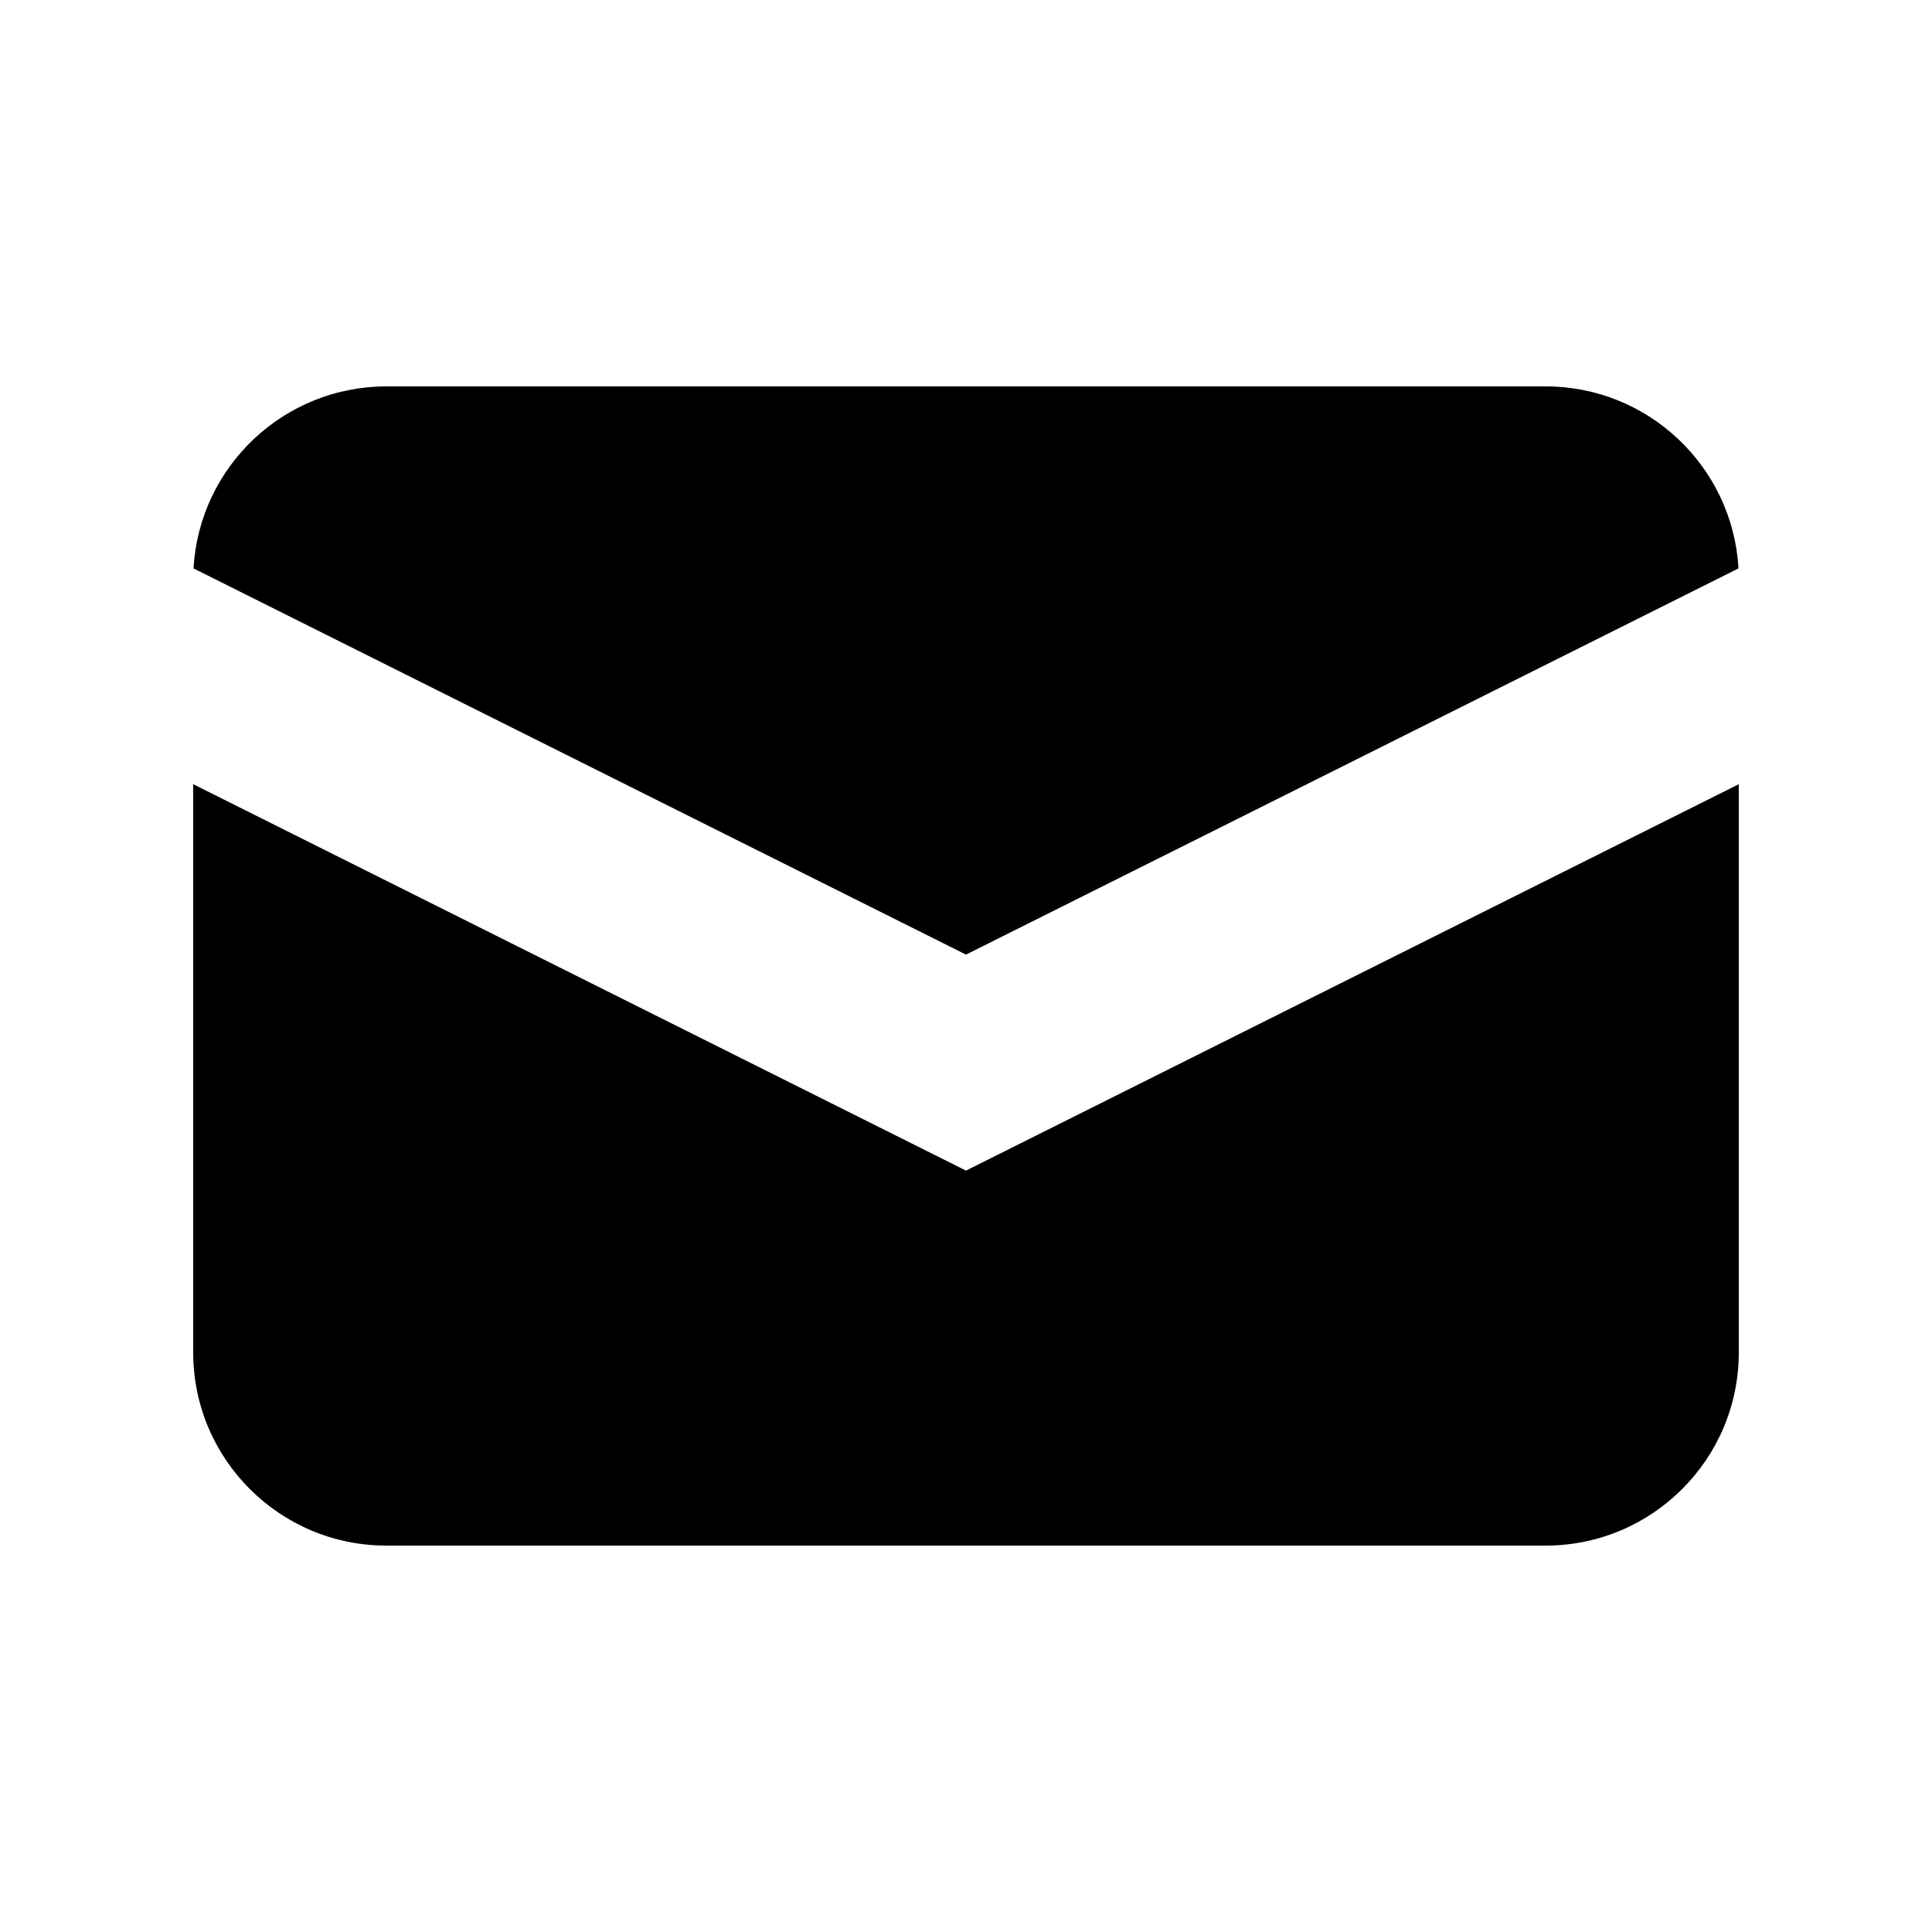
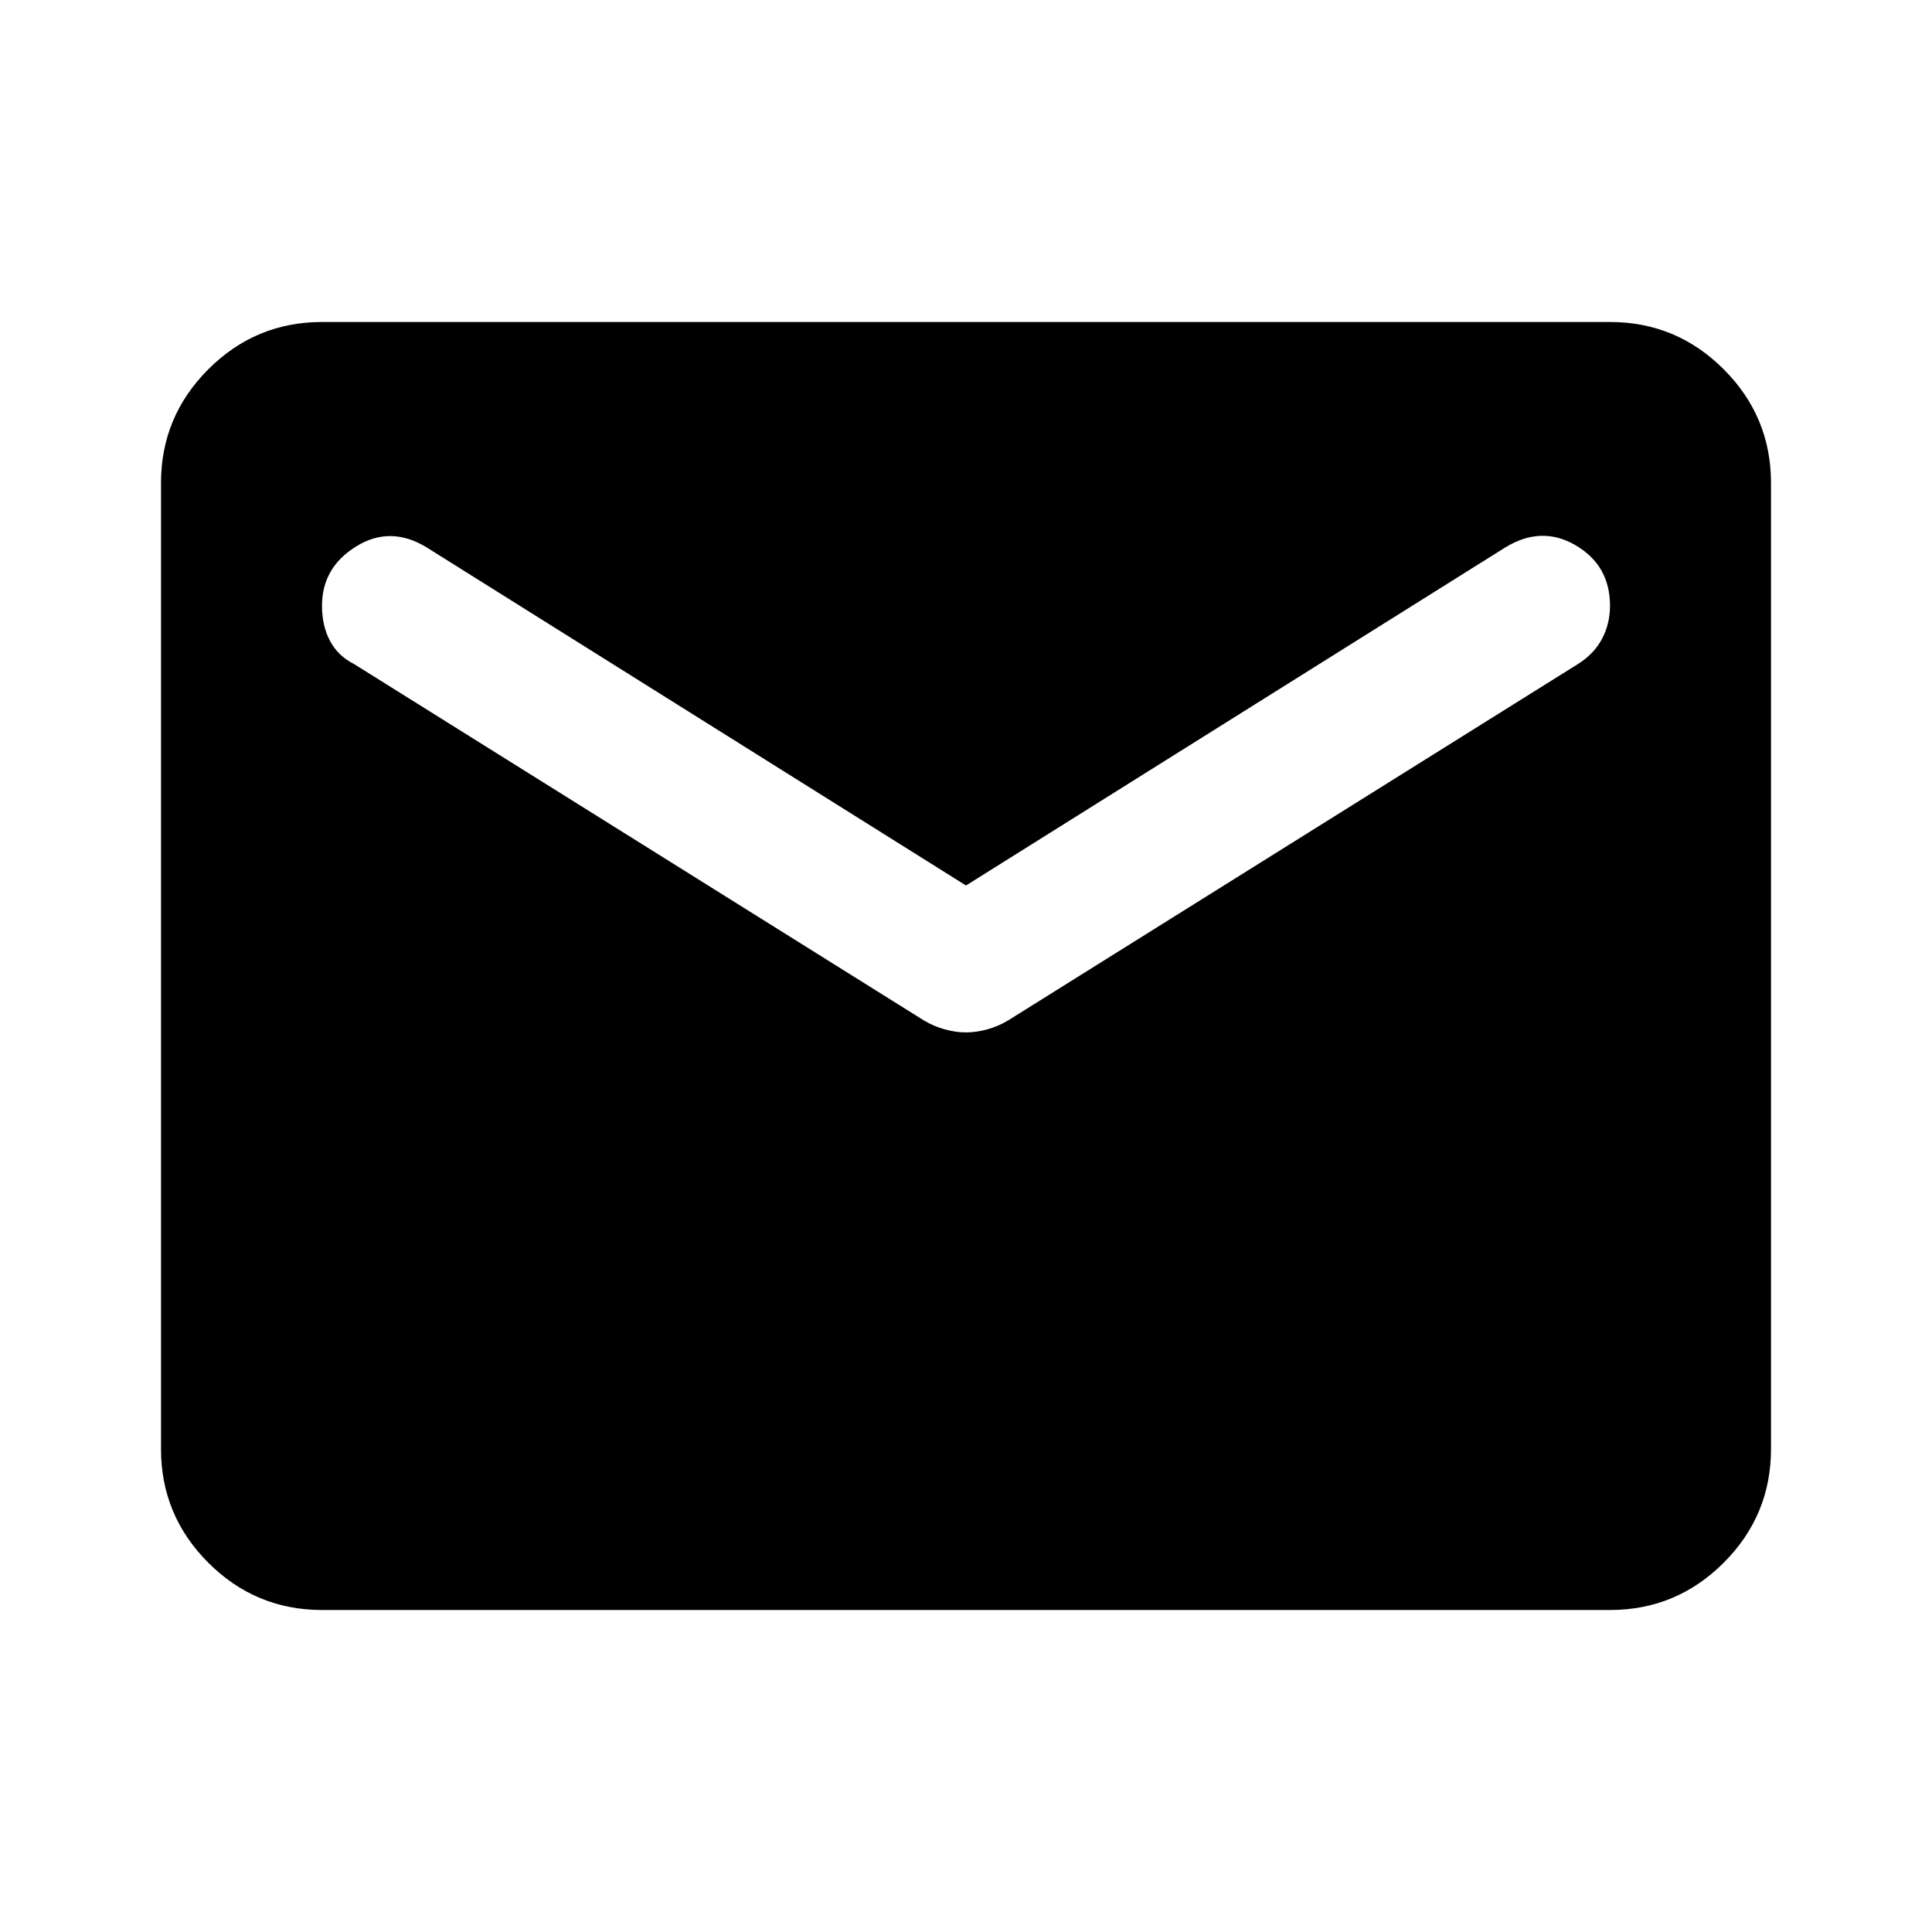
- <svg xmlns="http://www.w3.org/2000/svg" width="32" height="32" viewBox="0 0 20 20">
-   <path fill="black" d="M2.003 5.884L10 9.882l7.997-3.998A2 2 0 0016 4H4a2 2 0 00-1.997 1.884z" />
-   <path fill="black" d="M18 8.118l-8 4-8-4V14a2 2 0 002 2h12a2 2 0 002-2V8.118z" />
+ <svg xmlns="http://www.w3.org/2000/svg" height="24px" viewBox="0 -960 960 960" width="24px" fill="#000000">
+   <path d="M160-160q-33 0-56.5-23.5T80-240v-480q0-33 23.5-56.5T160-800h640q33 0 56.5 23.5T880-720v480q0 33-23.5 56.5T800-160H160Zm320-287q5 0 10.5-1.5T501-453l283-177q8-5 12-12.5t4-16.5q0-20-17-30t-35 1L480-520 212-688q-18-11-35-.5T160-659q0 10 4 17.5t12 11.5l283 177q5 3 10.5 4.5T480-447Z" />
</svg>
